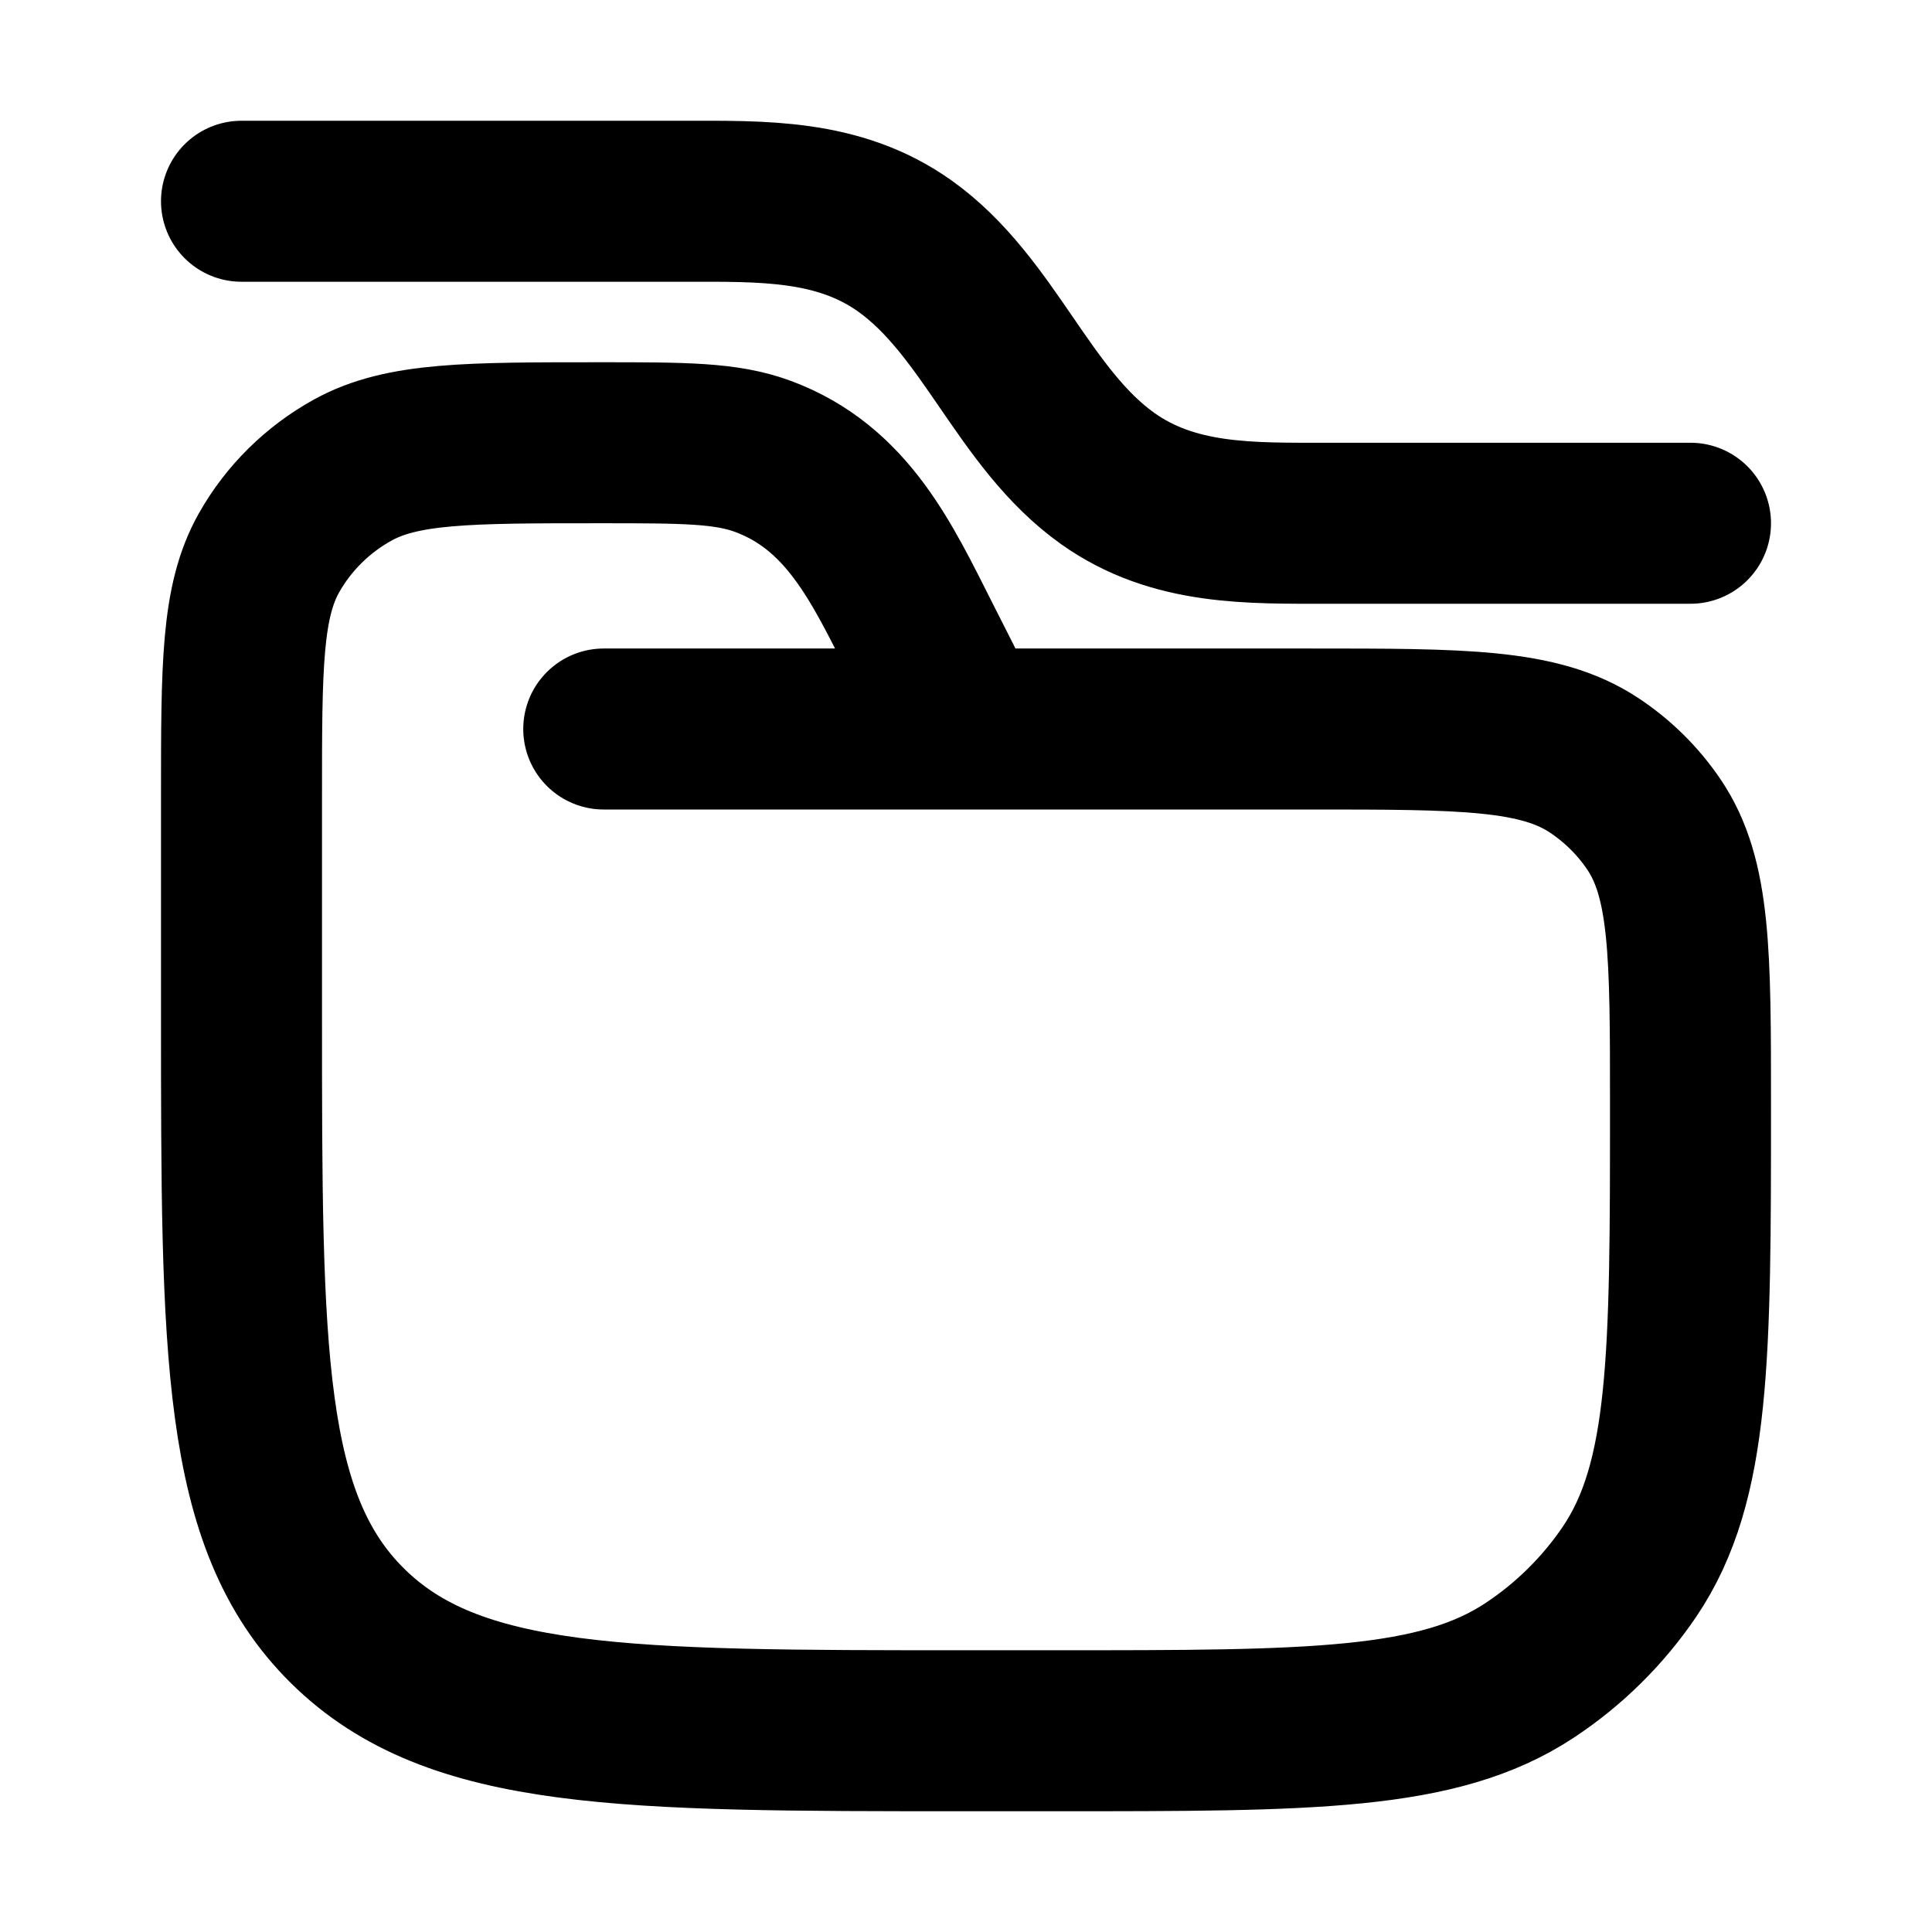
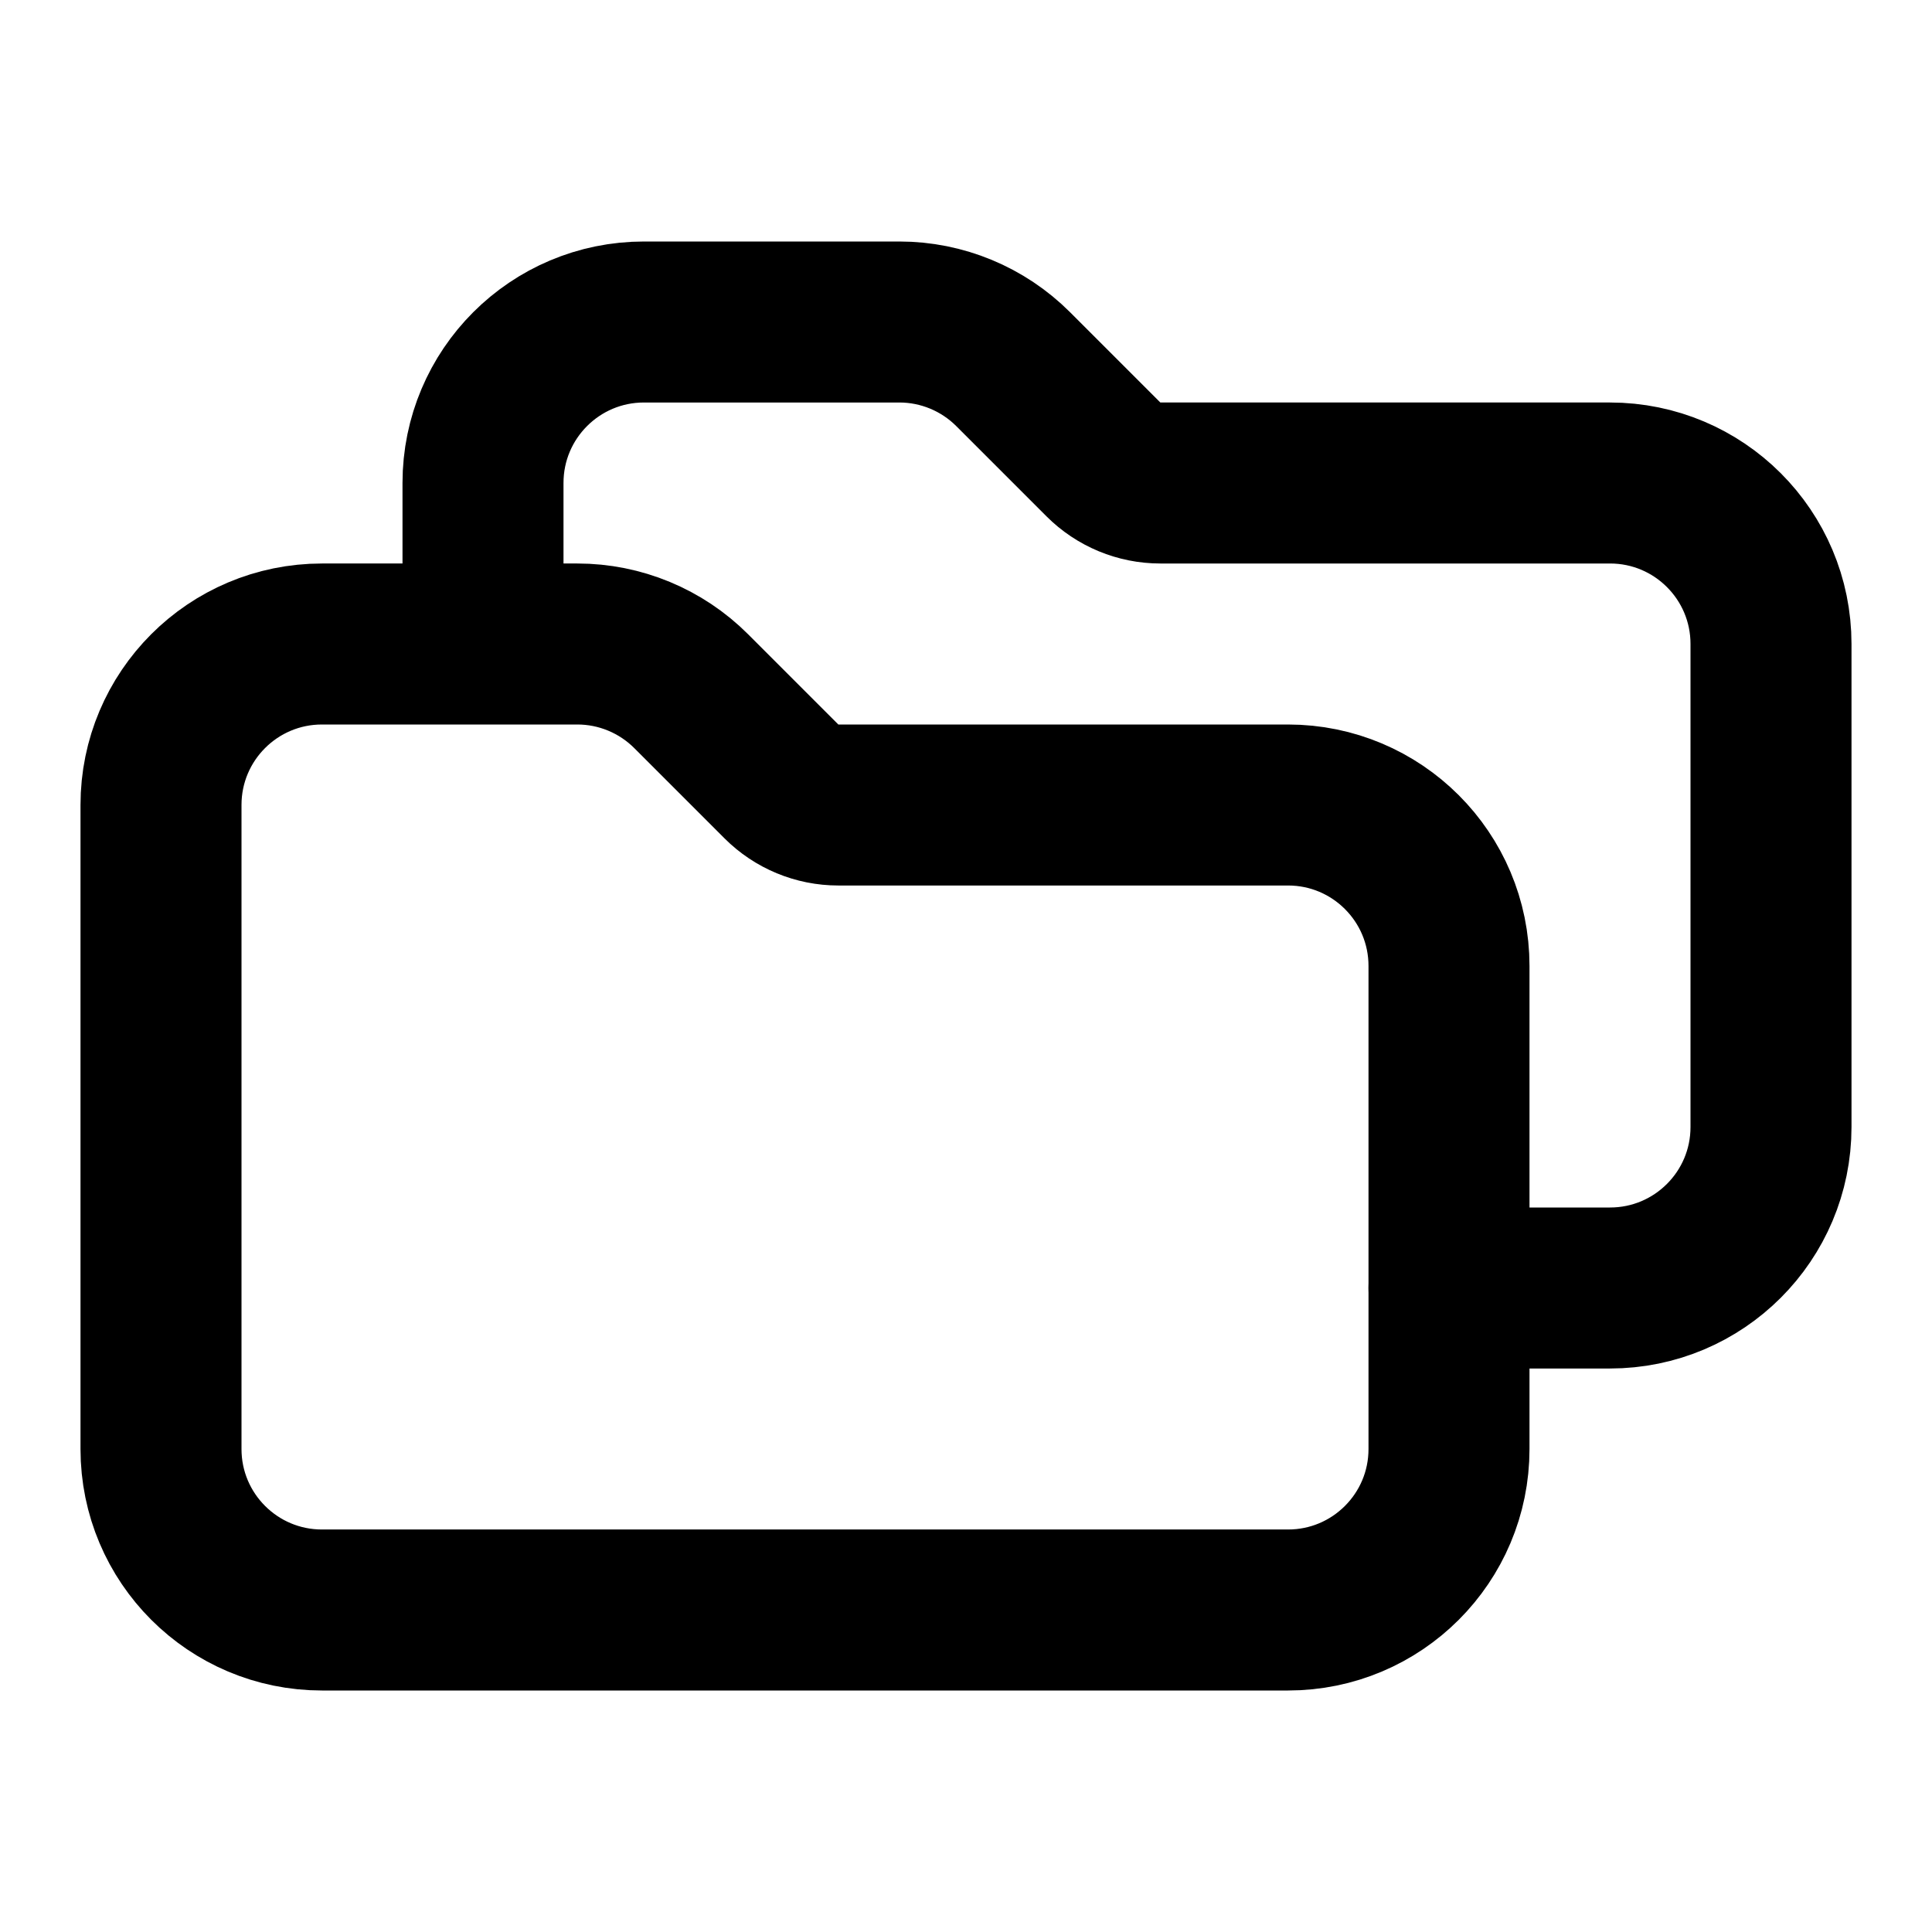
- <svg xmlns="http://www.w3.org/2000/svg" width="24" height="24" viewBox="0 0 24 24" fill="none" aria-hidden="true">
-   <path d="M7.5 9.056H16.275C18.171 9.056 19.119 9.056 19.8 9.505C20.095 9.7 20.348 9.95 20.545 10.241C21 10.913 21 11.85 21 13.722C21 16.843 21 18.404 20.242 19.525C19.913 20.01 19.491 20.427 19 20.751C17.865 21.5 16.285 21.5 13.125 21.5H12C7.757 21.5 5.636 21.5 4.318 20.198C3 18.897 3 16.802 3 12.611V9.895C3 8.28 3 7.473 3.342 6.867C3.586 6.435 3.947 6.079 4.384 5.838C4.998 5.5 5.815 5.5 7.45 5.5C8.497 5.5 9.021 5.5 9.479 5.67C10.526 6.058 10.958 6.997 11.43 7.93L12 9.056" stroke="currentColor" stroke-linecap="round" stroke-width="2" />
-   <path d="M3 2.5H8.5C9.47 2.5 10.418 2.472 11.239 3.055C12.29 3.803 12.71 5.197 13.761 5.945C14.582 6.528 15.53 6.5 16.5 6.5H21" stroke="currentColor" stroke-linecap="round" stroke-width="2" />
+ <svg xmlns="http://www.w3.org/2000/svg" aria-hidden="true" width="24" height="24" viewBox="0 0 24 24" fill="none">
+   <path d="M2 10V18C2 19.105 2.895 20 4 20H16C17.105 20 18 19.105 18 18V12C18 10.895 17.105 10 16 10H10.414C10.149 10 9.895 9.895 9.707 9.707L8.586 8.586C8.211 8.211 7.702 8 7.172 8H4C2.895 8 2 8.895 2 10Z" stroke="currentColor" stroke-width="2" stroke-linecap="round" stroke-linejoin="round" />
+   <path d="M6 7V6C6 4.895 6.895 4 8 4H11.172C11.702 4 12.211 4.211 12.586 4.586L13.707 5.707C13.895 5.895 14.149 6 14.414 6H20C21.105 6 22 6.895 22 8V14C22 15.105 21.105 16 20 16H18" stroke="currentColor" stroke-width="2" stroke-linecap="round" stroke-linejoin="round" />
</svg>
